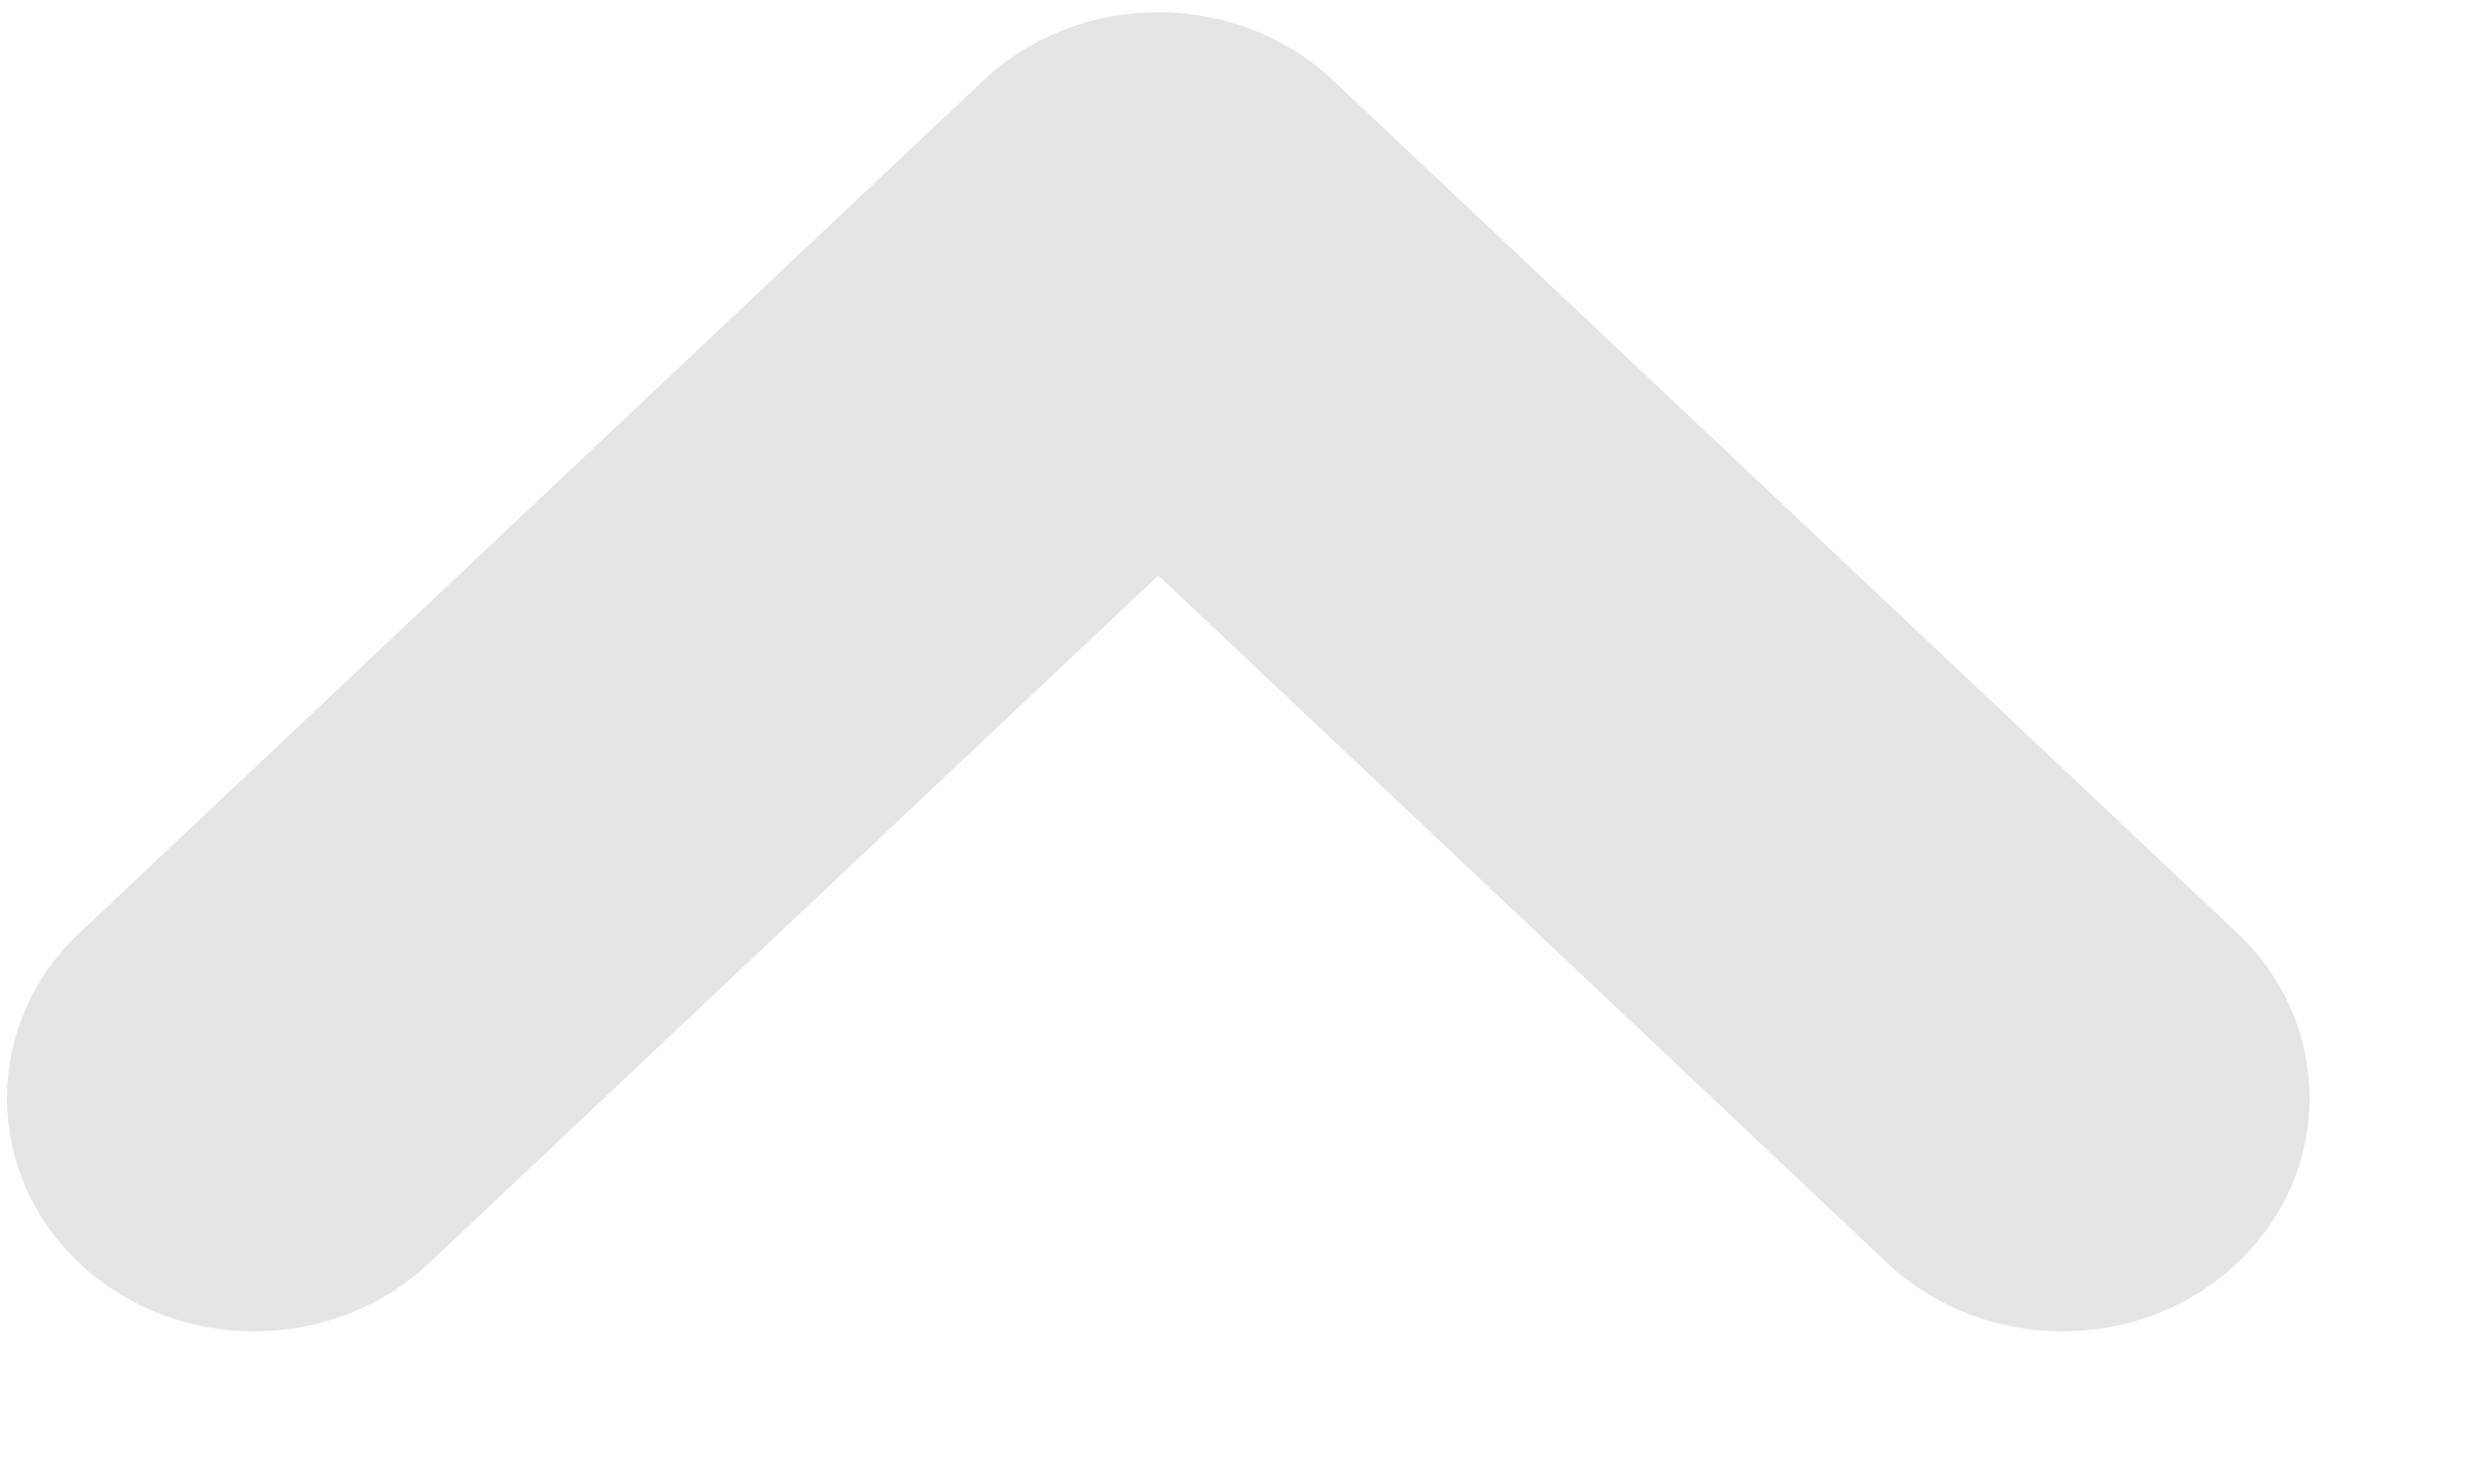
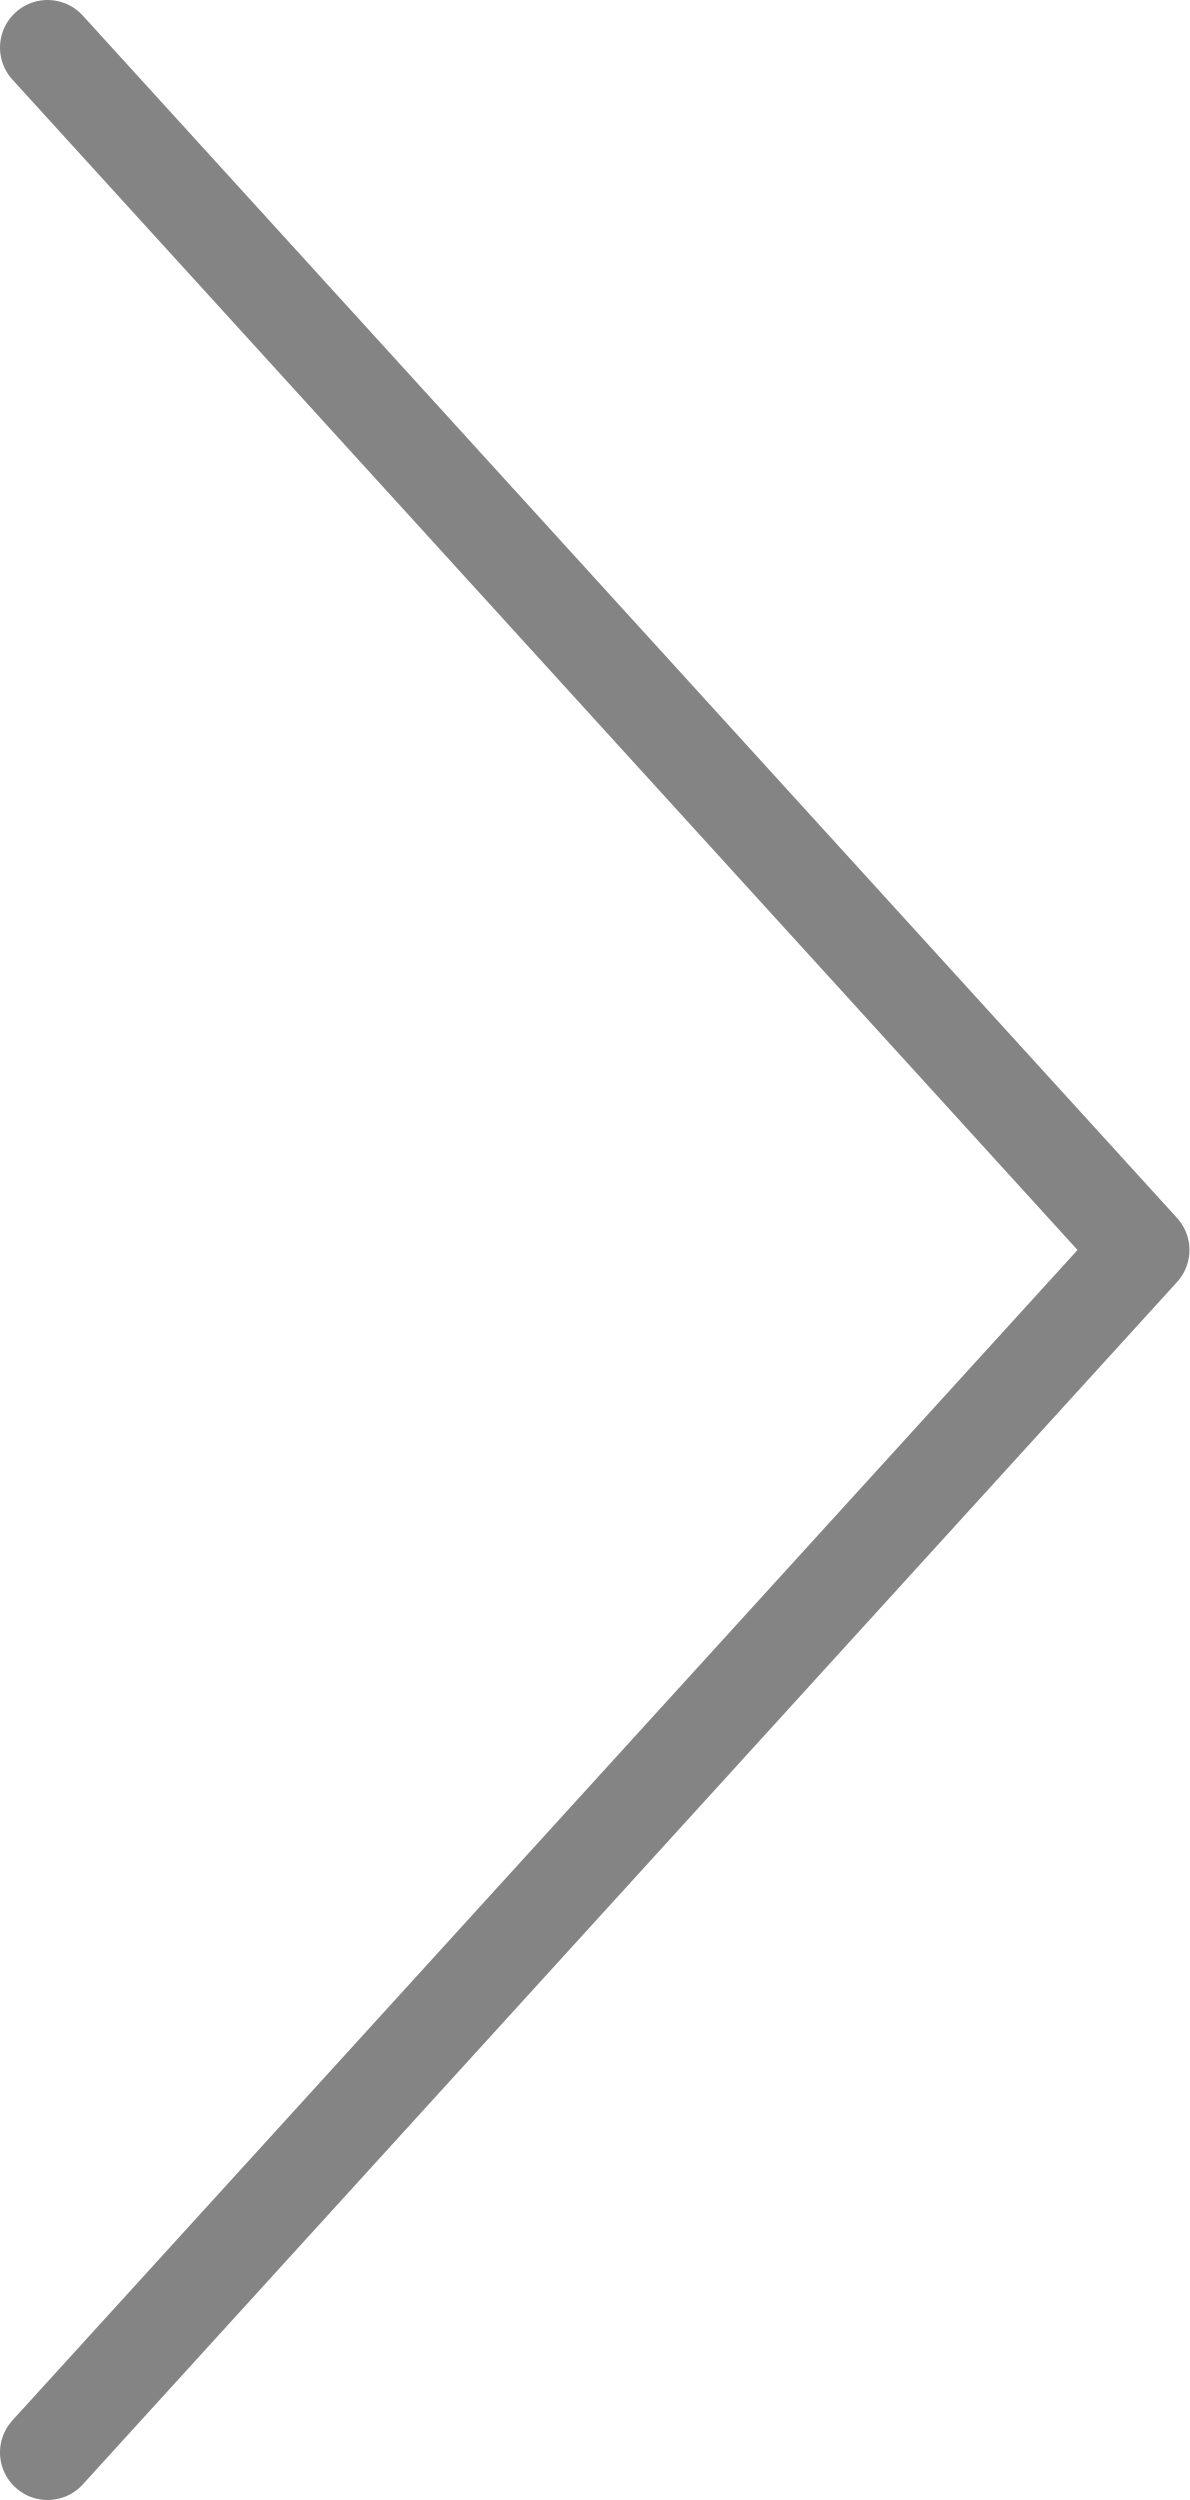
- <svg xmlns="http://www.w3.org/2000/svg" width="15" height="9" viewBox="0 0 15 9" fill="none">
-   <path d="M11.443 7.66C12.028 8.212 12.98 8.212 13.565 7.66C14.149 7.108 14.149 6.21 13.565 5.659L8.083 0.488C7.499 -0.064 6.547 -0.064 5.962 0.488L0.481 5.659C-0.104 6.21 -0.104 7.108 0.481 7.66C1.065 8.212 2.017 8.212 2.602 7.66L7.023 3.49L11.443 7.66Z" fill="#C4C3C3" fill-opacity="0.45" />
+ <svg xmlns="http://www.w3.org/2000/svg" width="550" height="1156" viewBox="0 0 550 1156" fill="none">
+   <path d="M22 1134L528 578L22 22" stroke="#848484" stroke-width="44" stroke-linecap="round" stroke-linejoin="round" />
</svg>
